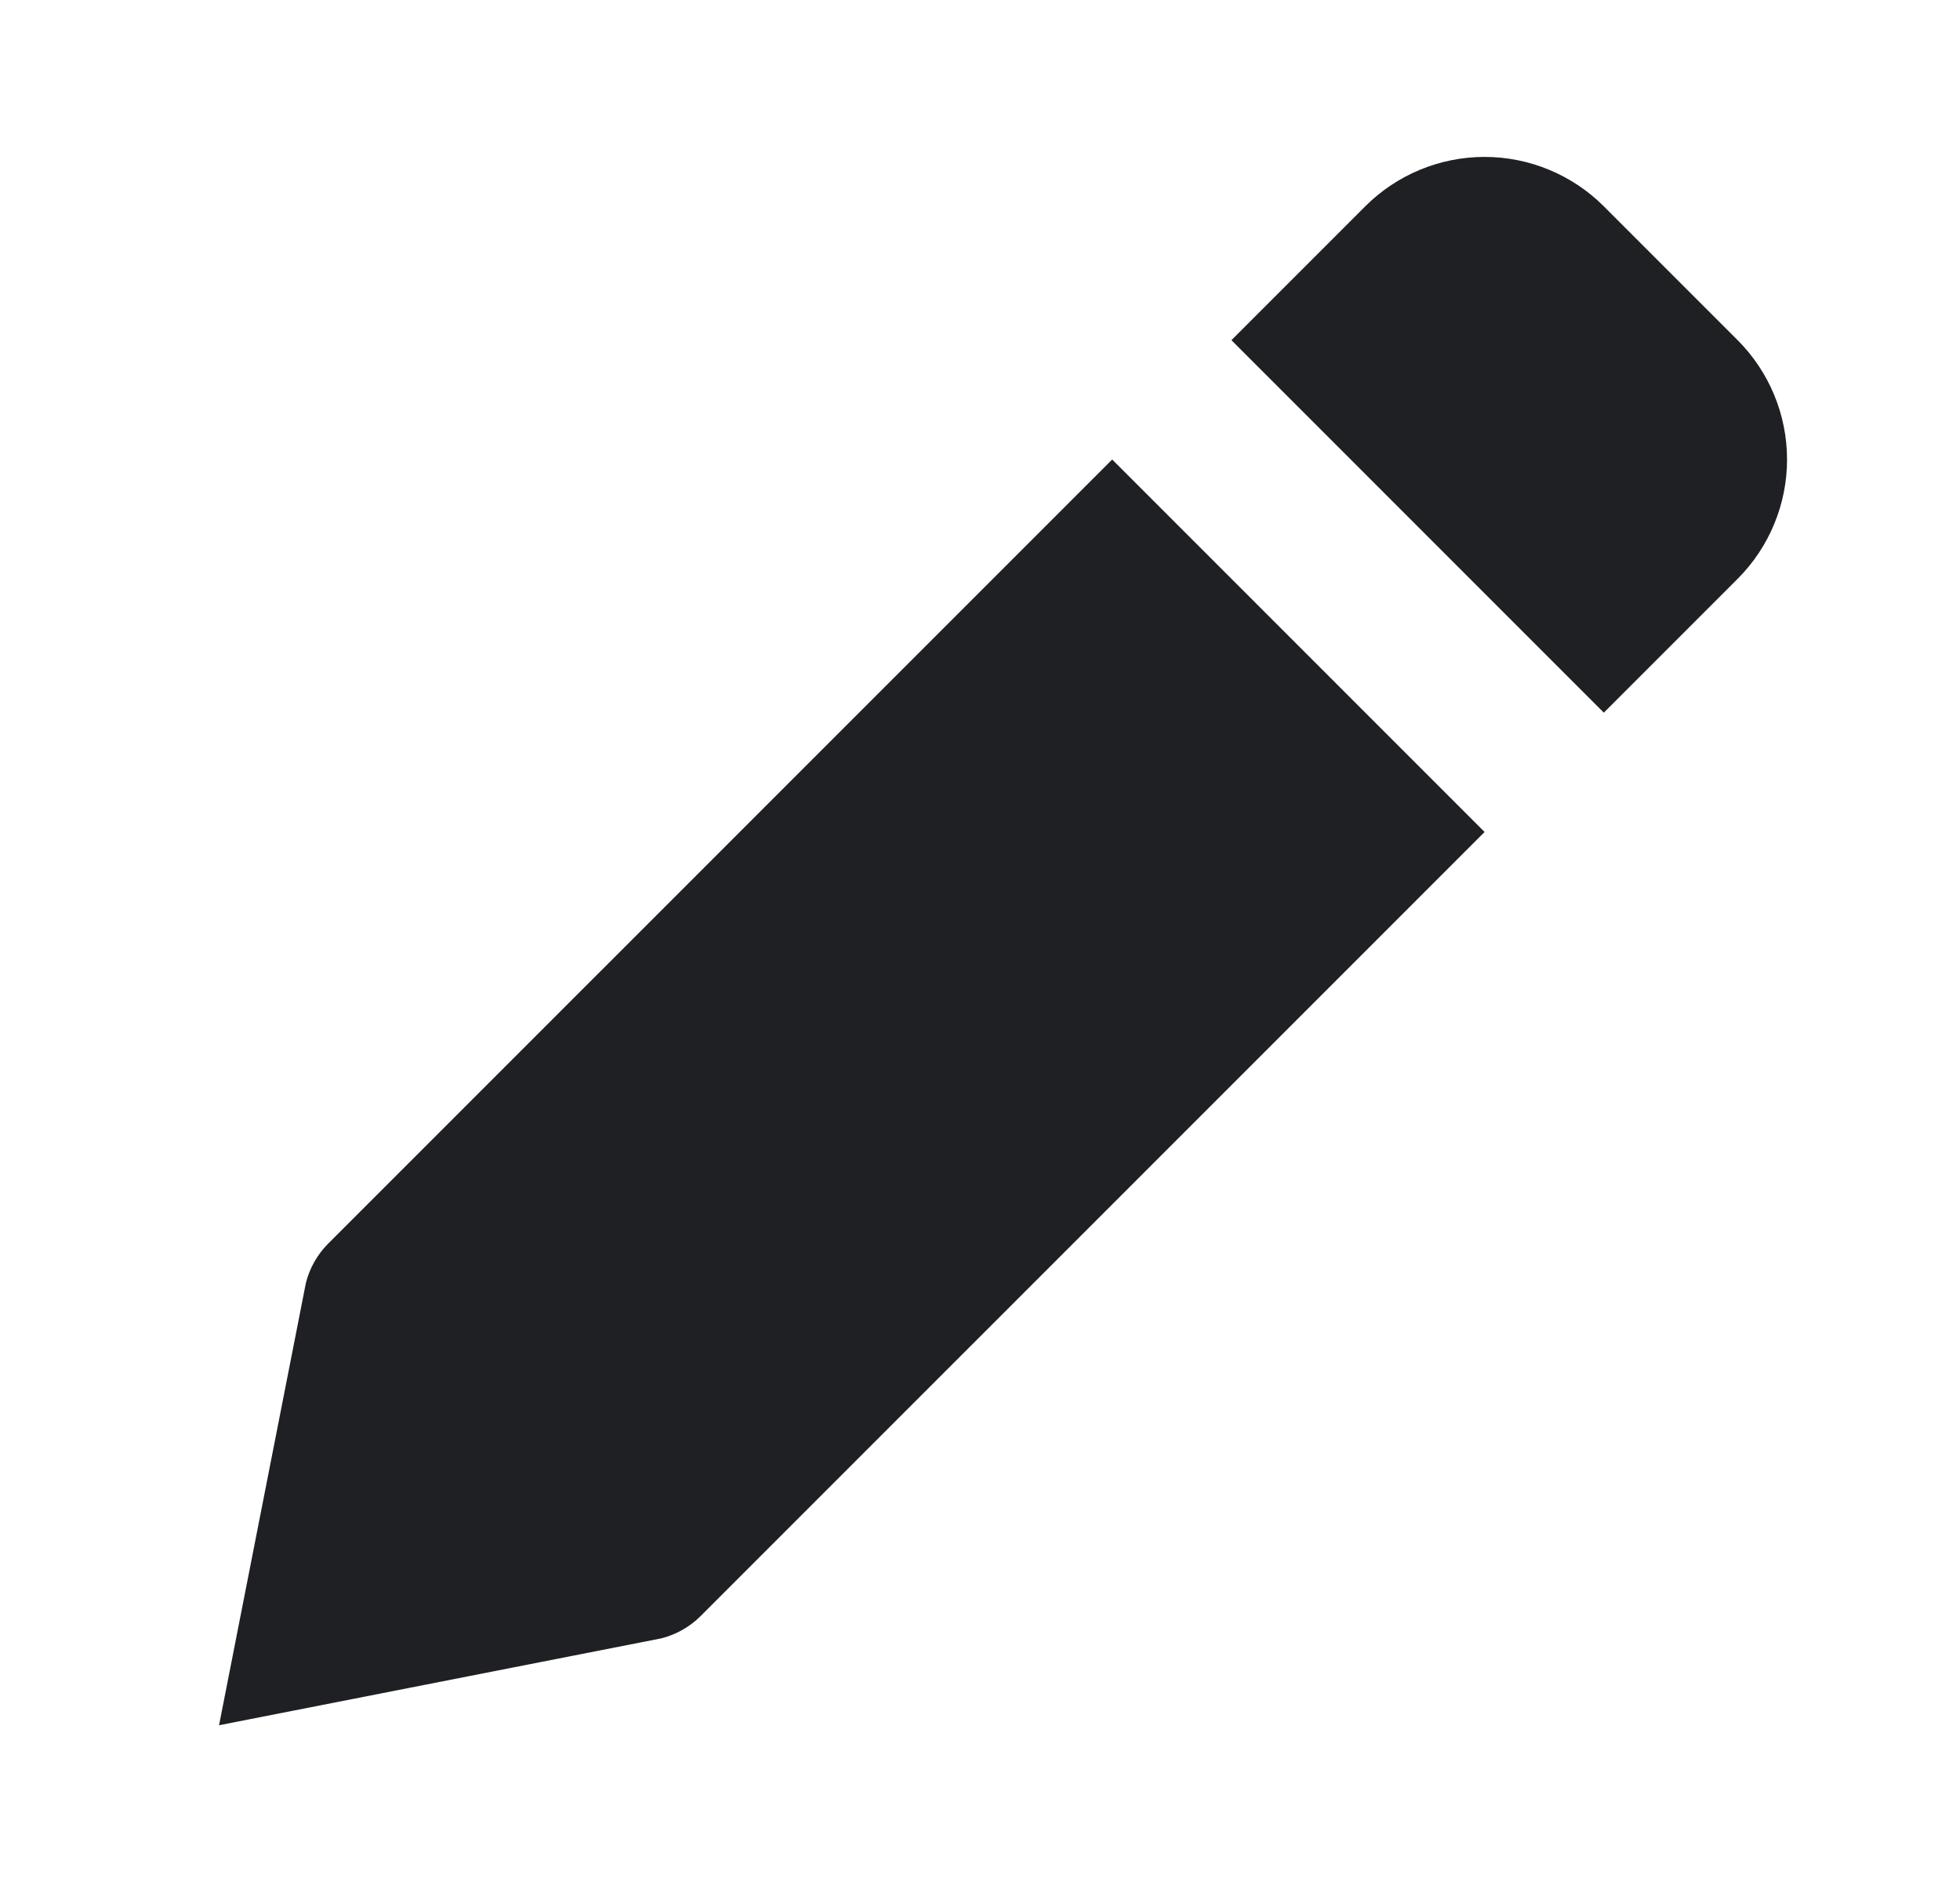
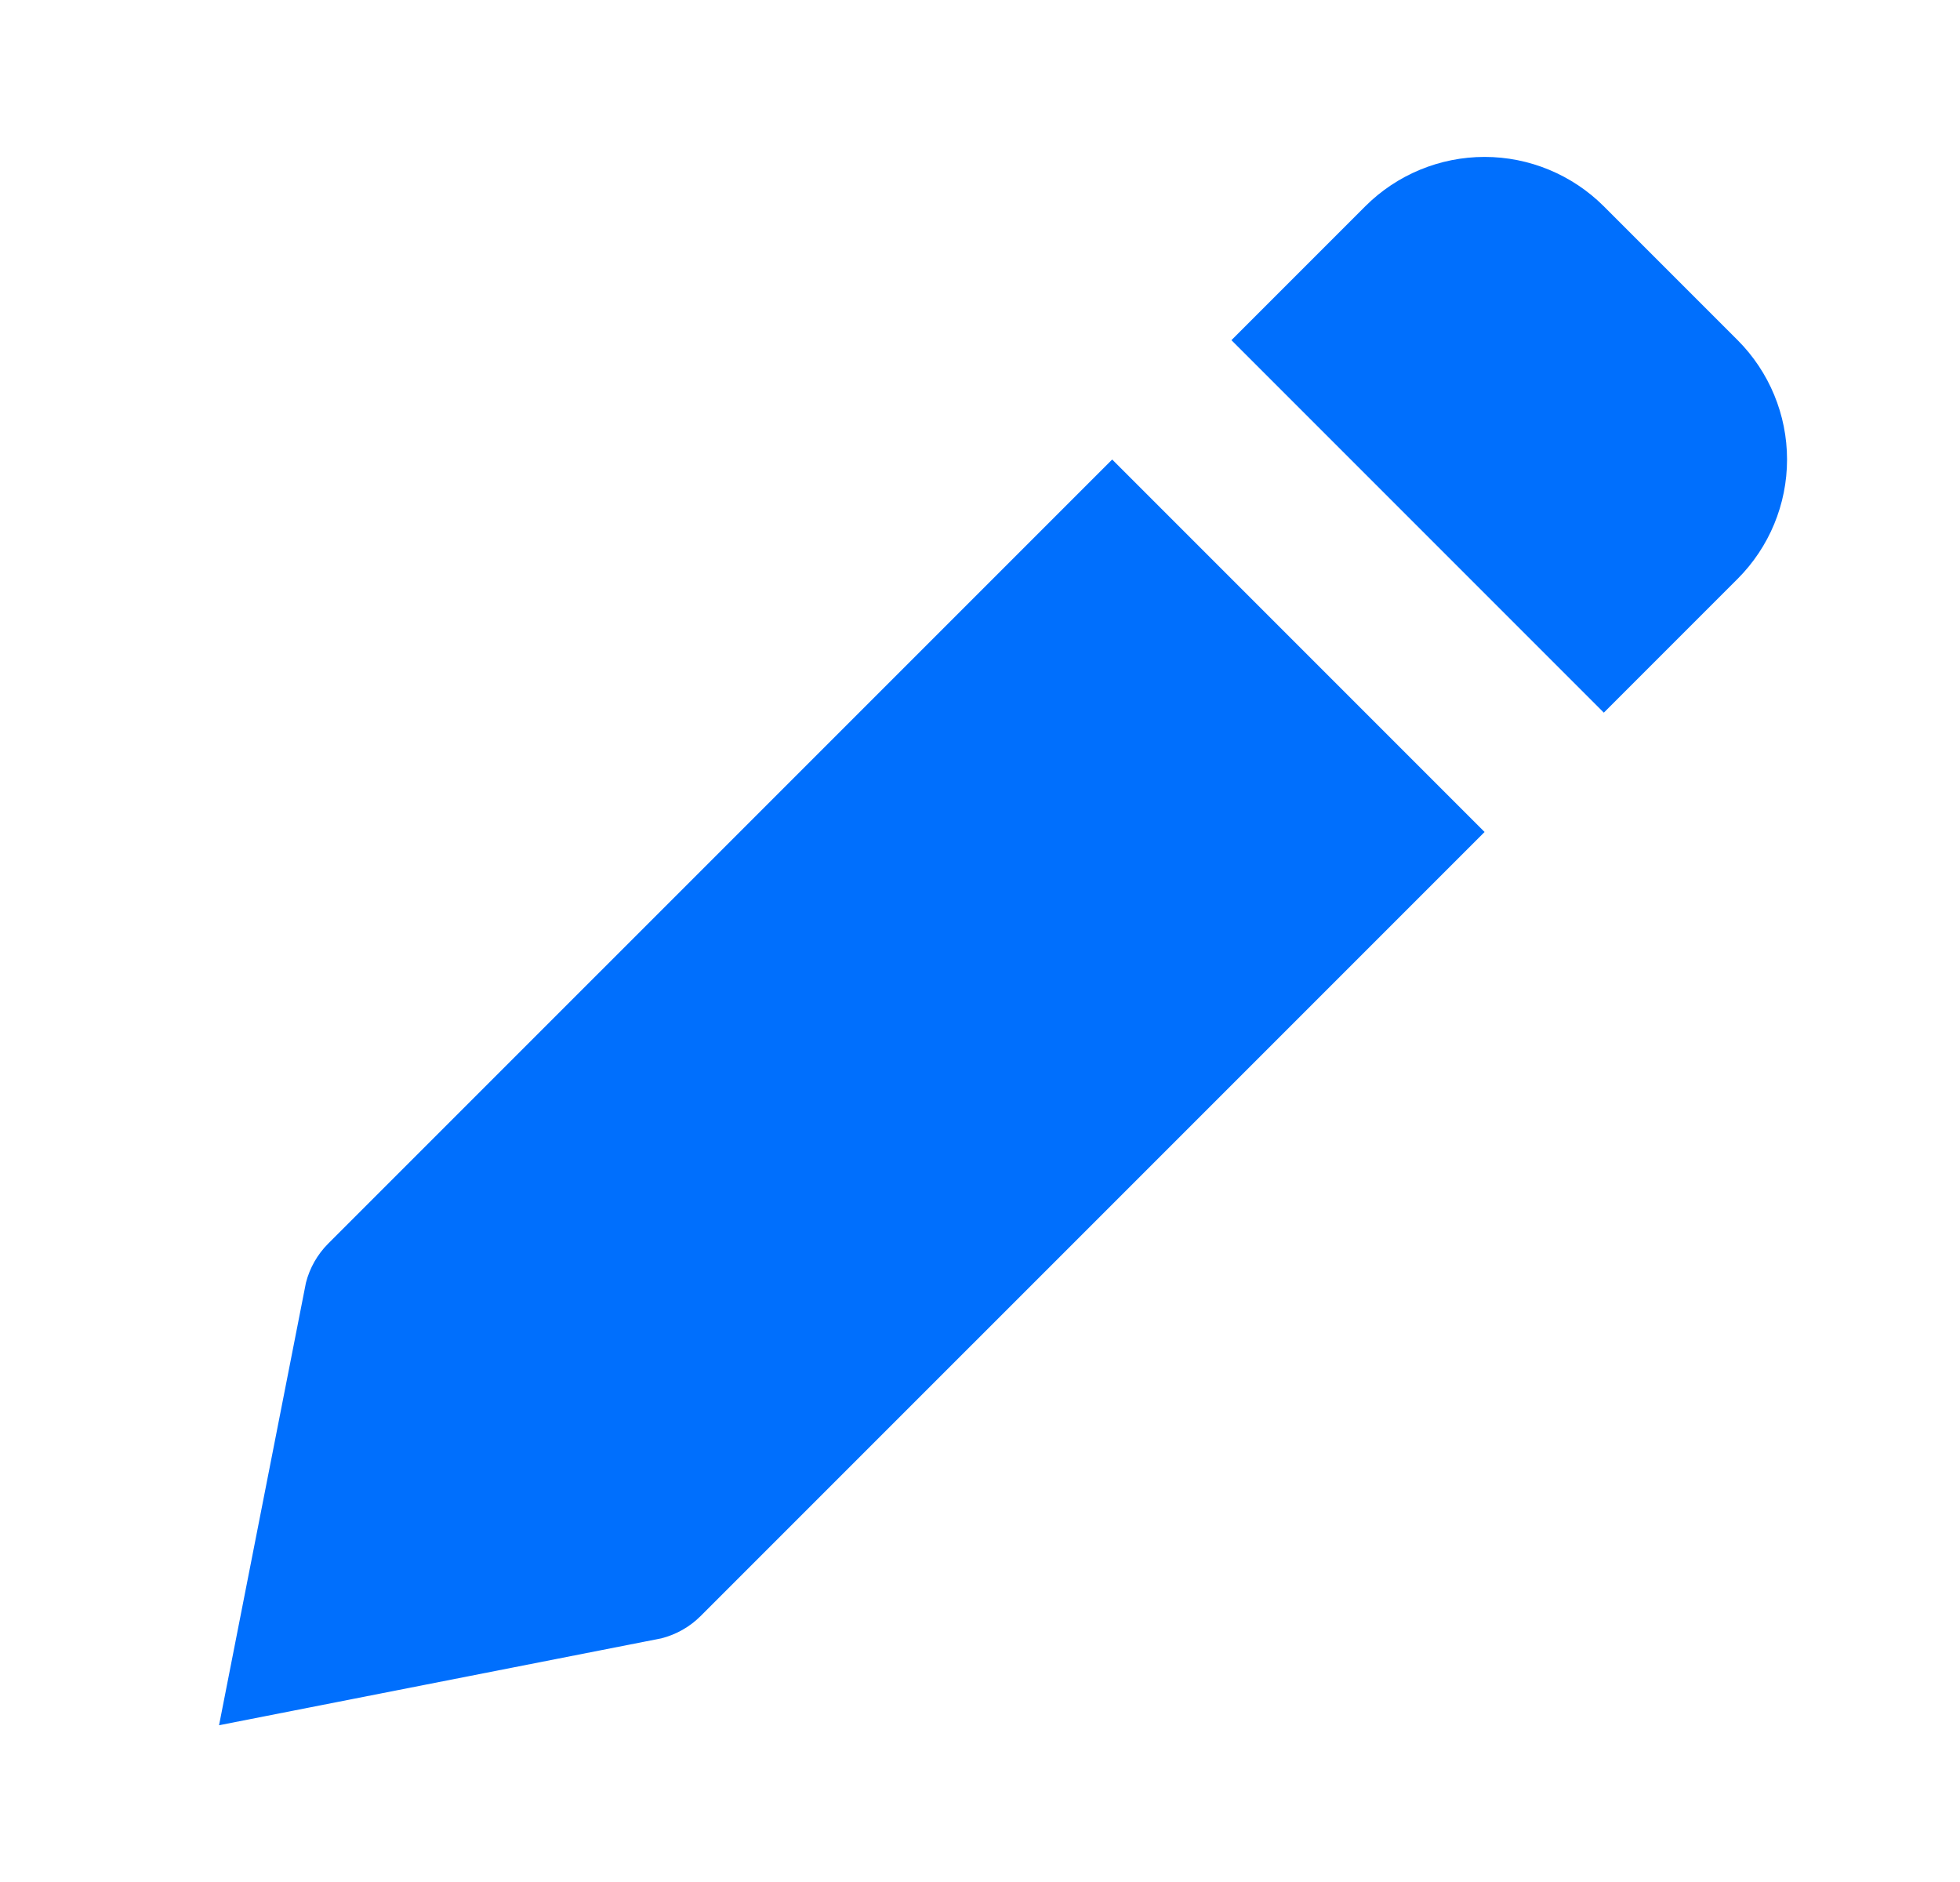
<svg xmlns="http://www.w3.org/2000/svg" width="25" height="24" viewBox="0 0 25 24" fill="none">
-   <mask id="mask0_103_11464" style="mask-type:alpha" maskUnits="userSpaceOnUse" x="2" y="2" width="21" height="21">
-     <path d="M8.935 20.61L18.936 10.61L14.186 5.86L4.185 15.86C4.048 15.998 3.95 16.17 3.902 16.359L2.794 22.001L8.435 20.893C8.624 20.845 8.798 20.747 8.935 20.61ZM22.164 7.381C22.567 6.978 22.794 6.43 22.794 5.86C22.794 5.289 22.567 4.742 22.164 4.338L20.457 2.631C20.053 2.228 19.506 2.001 18.936 2.001C18.365 2.001 17.817 2.228 17.414 2.631L15.707 4.338L20.457 9.088L22.164 7.381Z" fill="#006FFD" />
-   </mask>
-   <g mask="url(#mask0_103_11464)">
-     <rect x="0.794" y="0.001" width="24" height="24" fill="#1F2024" />
-   </g>
+   <path d="M8.935 20.61L18.936 10.61L14.186 5.86L4.185 15.86C4.048 15.998 3.95 16.17 3.902 16.359L2.794 22.001L8.435 20.893C8.624 20.845 8.798 20.747 8.935 20.61ZM22.164 7.381C22.567 6.978 22.794 6.43 22.794 5.86C22.794 5.289 22.567 4.742 22.164 4.338L20.457 2.631C20.053 2.228 19.506 2.001 18.936 2.001C18.365 2.001 17.817 2.228 17.414 2.631L15.707 4.338L20.457 9.088L22.164 7.381Z" fill="#006FFD" />
</svg>
